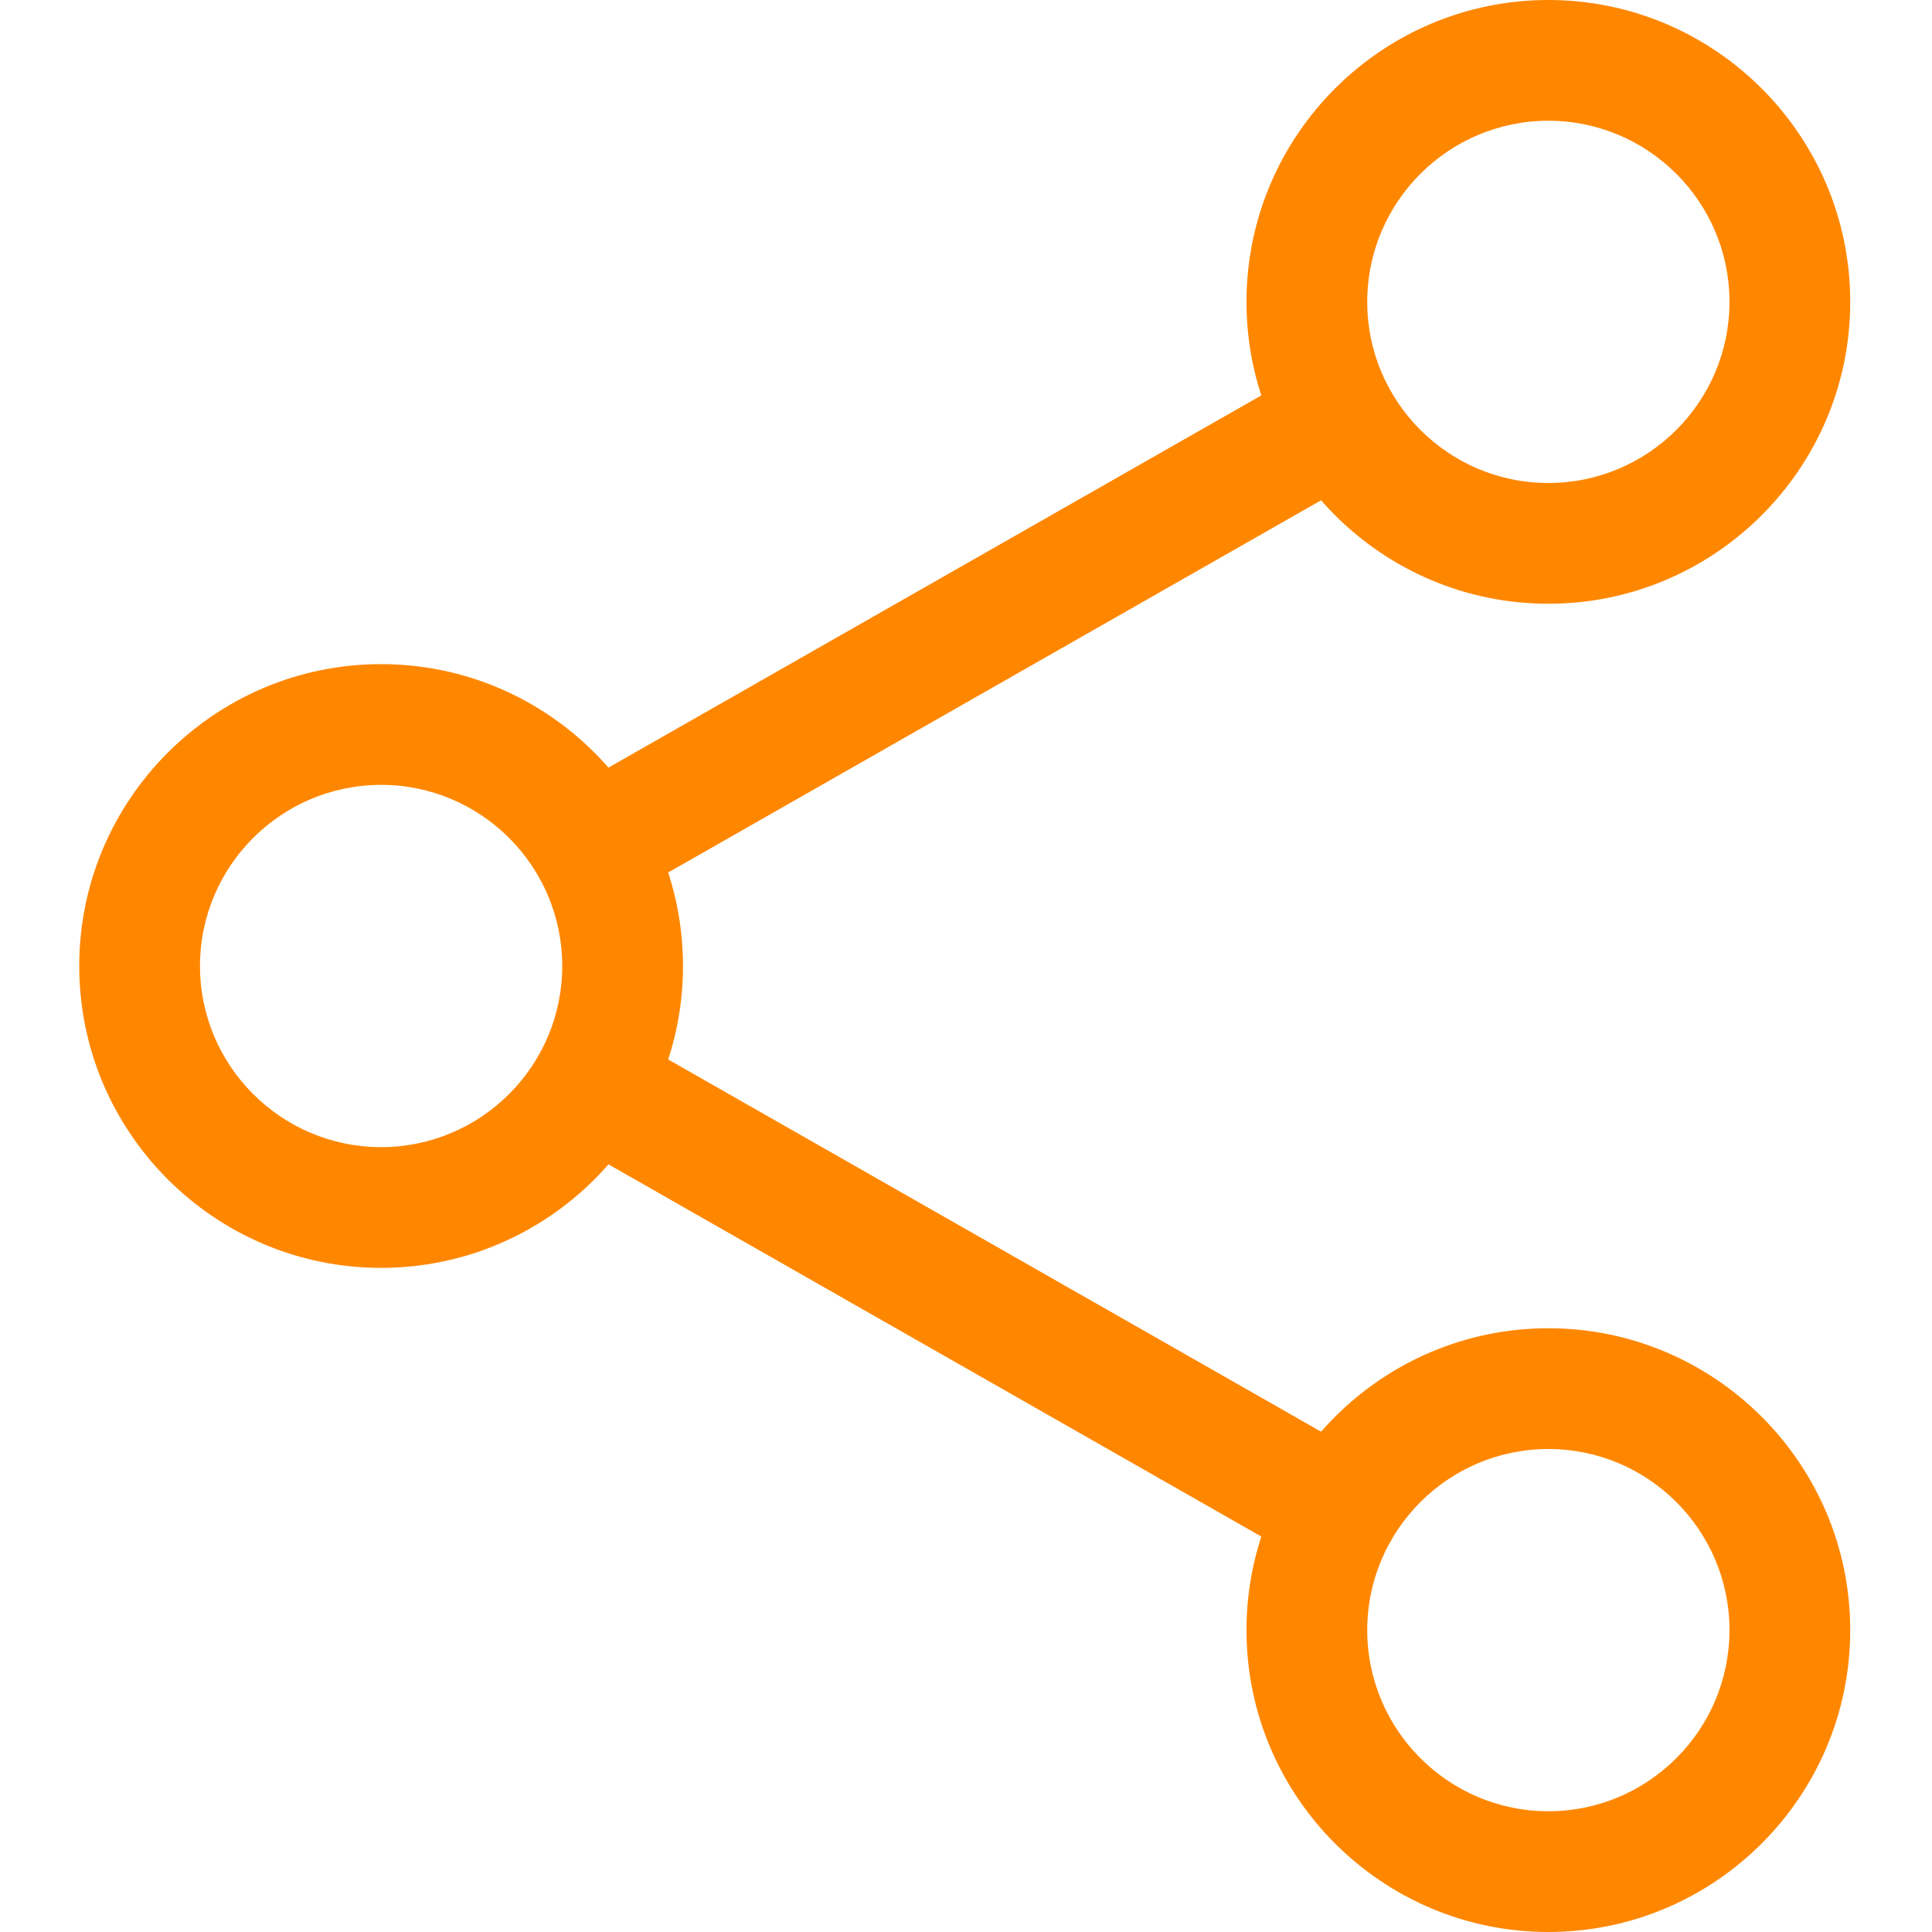
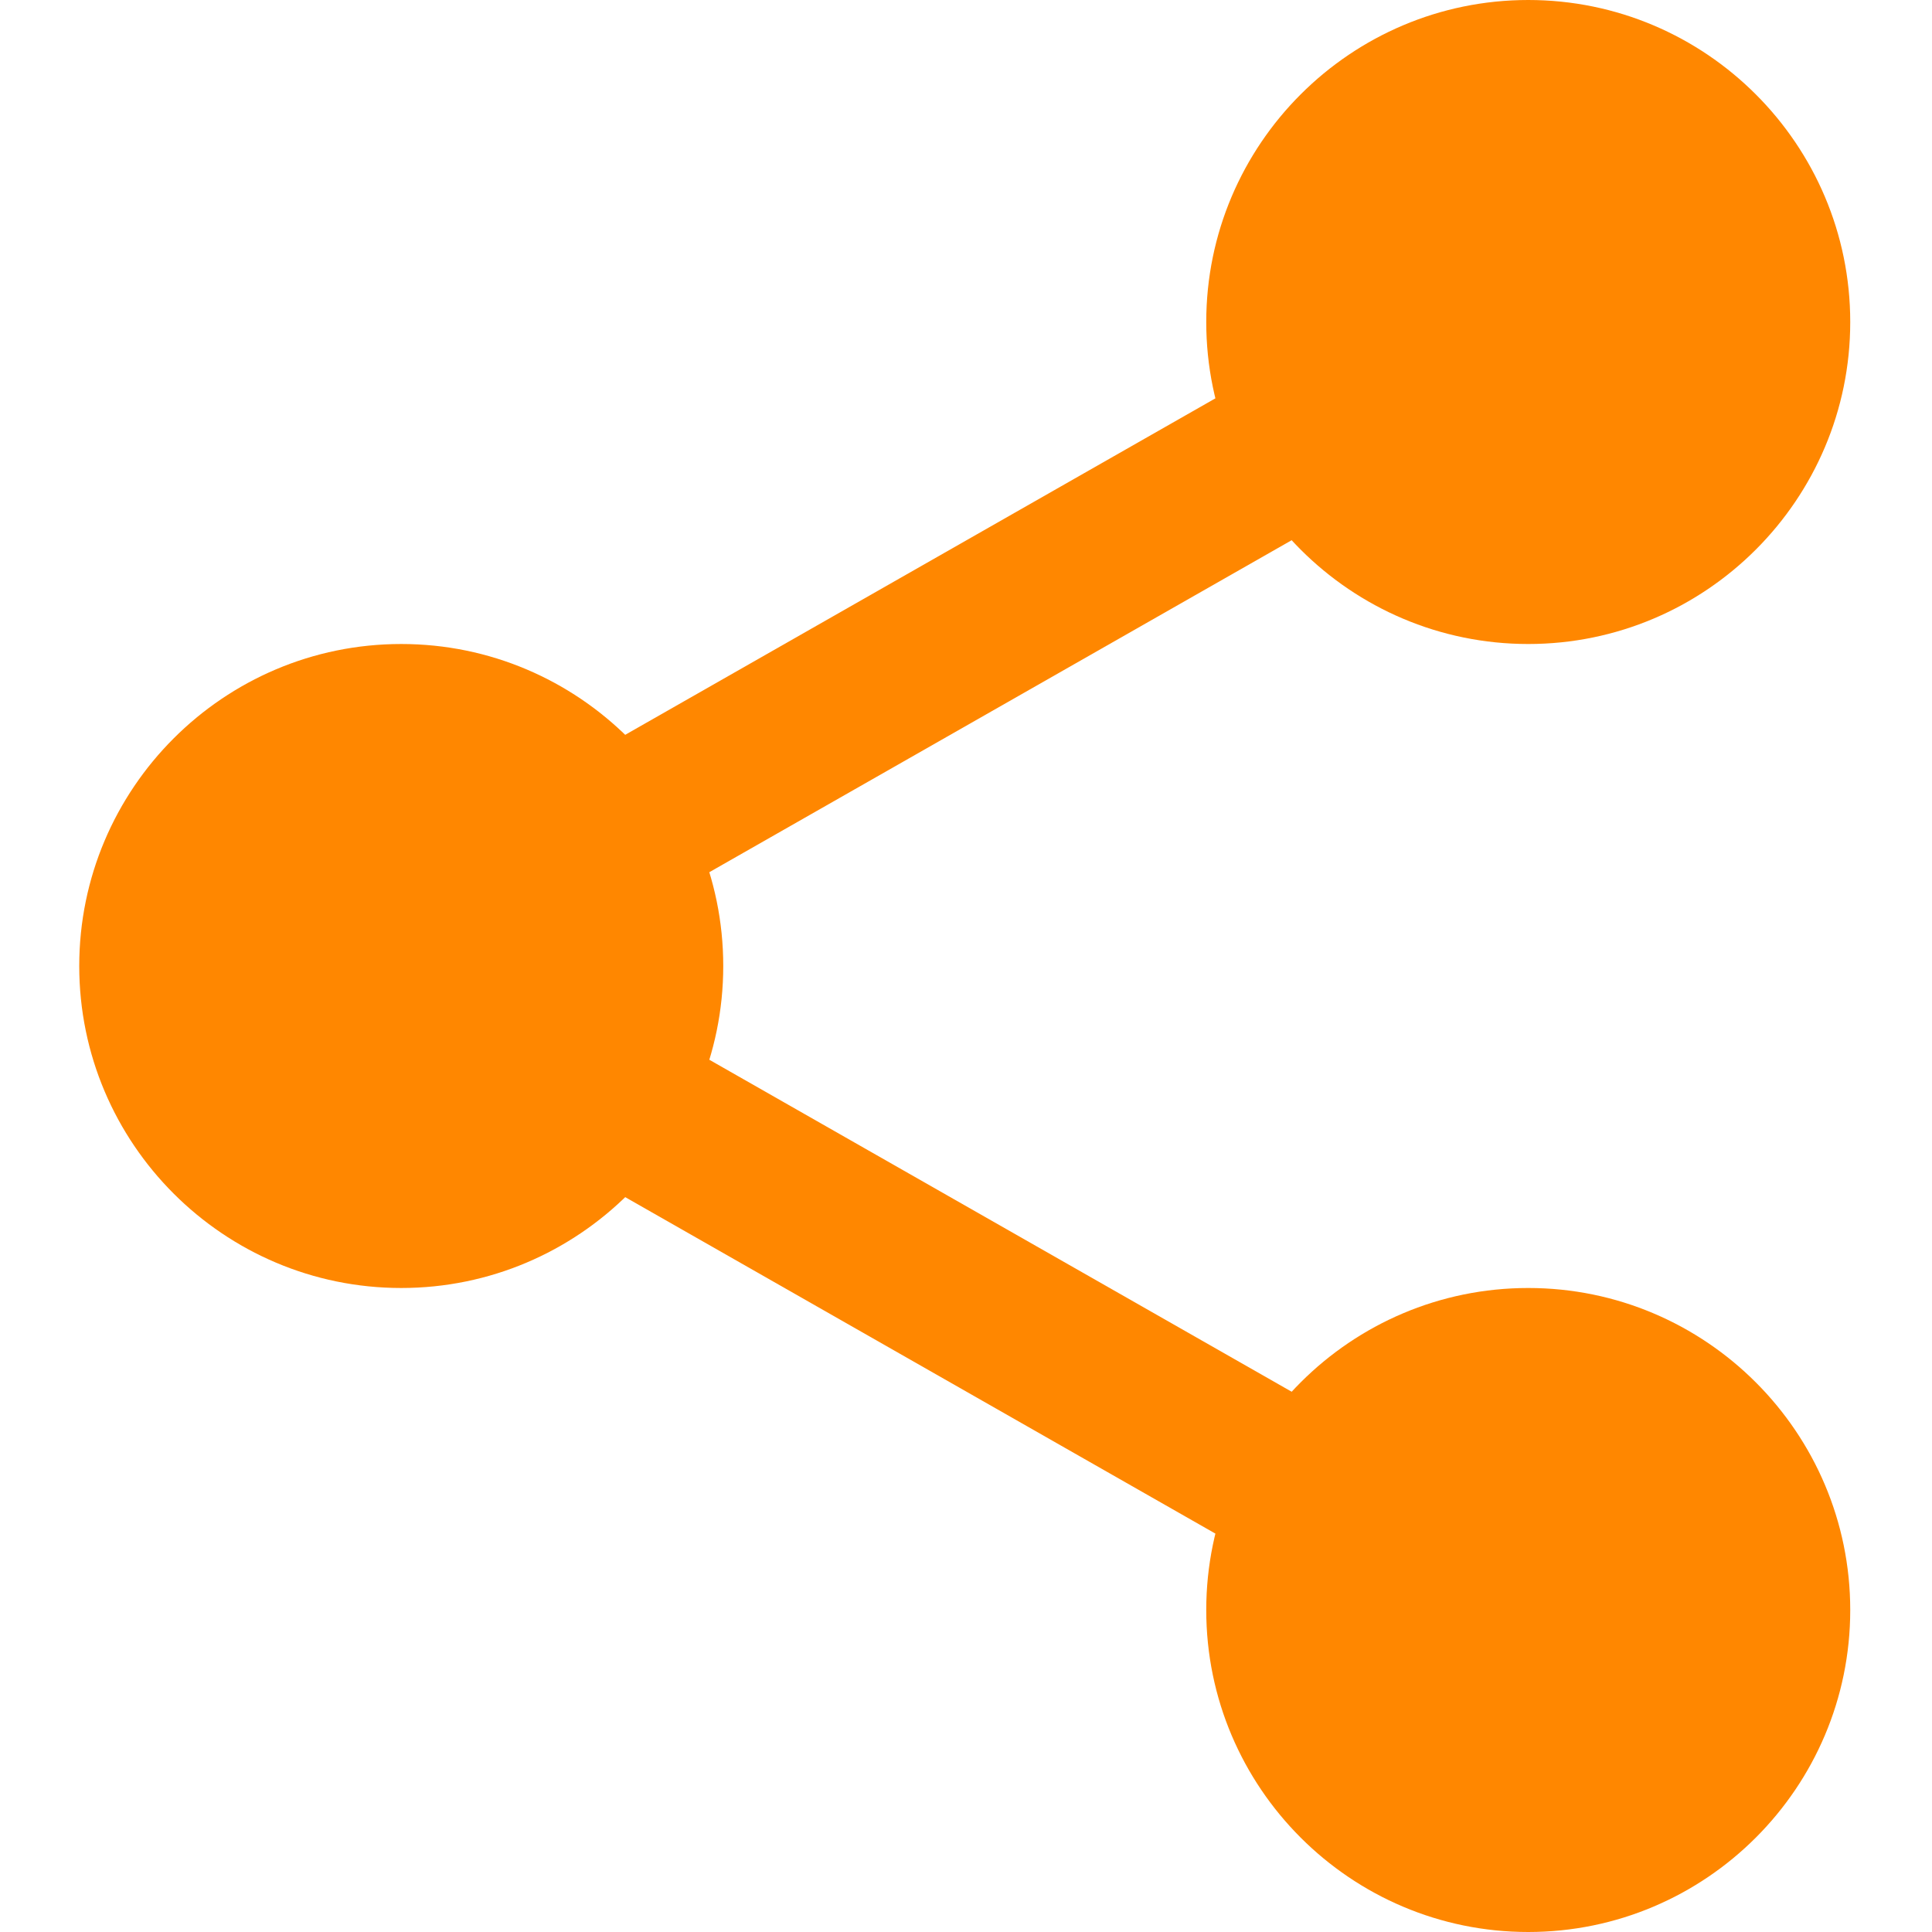
- <svg xmlns="http://www.w3.org/2000/svg" height="512pt" viewBox="-21 0 512 512" width="512pt" version="1.1" id="svg843">
-   <defs id="defs847" />
-   <path d="m389.332 160c-44.094 0-80-35.883-80-80s35.906-80 80-80c44.098 0 80 35.883 80 80s-35.902 80-80 80zm0-128c-26.453 0-48 21.523-48 48s21.547 48 48 48 48-21.523 48-48-21.547-48-48-48zm0 0" id="path833" style="fill:#ff8700;fill-opacity:1" />
-   <path d="m389.332 512c-44.094 0-80-35.883-80-80s35.906-80 80-80c44.098 0 80 35.883 80 80s-35.902 80-80 80zm0-128c-26.453 0-48 21.523-48 48s21.547 48 48 48 48-21.523 48-48-21.547-48-48-48zm0 0" id="path835" style="fill:#ff8700;fill-opacity:1" />
-   <path d="m80 336c-44.098 0-80-35.883-80-80s35.902-80 80-80 80 35.883 80 80-35.902 80-80 80zm0-128c-26.453 0-48 21.523-48 48s21.547 48 48 48 48-21.523 48-48-21.547-48-48-48zm0 0" id="path837" style="fill:#ff8700;fill-opacity:1" />
-   <path d="m135.703 240.426c-5.57 0-10.988-2.902-13.91-8.062-4.375-7.68-1.707-17.453 5.973-21.824l197.953-112.855c7.656-4.414 17.449-1.727 21.801 5.977 4.375 7.68 1.707 17.449-5.973 21.824l-197.953 112.852c-2.496 1.406-5.203 2.09-7.891 2.09zm0 0" id="path839" style="fill:#ff8700;fill-opacity:1" />
-   <path d="m333.633 416.426c-2.688 0-5.398-.684-7.895-2.109l-197.953-112.855c-7.68-4.371-10.344-14.145-5.973-21.824 4.352-7.699 14.125-10.367 21.805-5.973l197.949 112.852c7.68 4.375 10.348 14.145 5.977 21.824-2.945 5.184-8.363 8.086-13.91 8.086zm0 0" id="path841" style="fill:#ff8700;fill-opacity:1" />
+ <svg xmlns="http://www.w3.org/2000/svg" height="512pt" viewBox="-21 0 512 512" width="512pt" version="1.1" id="svg1029">
+   <defs id="defs1033" />
+   <path d="m453.332 85.332c0 38.293-31.039 69.336-69.332 69.336s-69.332-31.043-69.332-69.336c0-38.289 31.039-69.332 69.332-69.332s69.332 31.043 69.332 69.332zm0 0" id="path1013" style="fill:#ff8700;fill-opacity:1" />
+   <path d="m384 170.668c-47.062 0-85.332-38.273-85.332-85.336 0-47.059 38.27-85.332 85.332-85.332s85.332 38.273 85.332 85.332c0 47.062-38.27 85.336-85.332 85.336zm0-138.668c-29.418 0-53.332 23.938-53.332 53.332 0 29.398 23.914 53.336 53.332 53.336s53.332-23.938 53.332-53.336c0-29.395-23.914-53.332-53.332-53.332zm0 0" id="path1015" style="fill:#ff8700;fill-opacity:1" />
+   <path d="m453.332 426.668c0 38.289-31.039 69.332-69.332 69.332s-69.332-31.043-69.332-69.332c0-38.293 31.039-69.336 69.332-69.336s69.332 31.043 69.332 69.336zm0 0" id="path1017" style="fill:#ff8700;fill-opacity:1" />
+   <path d="m384 512c-47.062 0-85.332-38.273-85.332-85.332 0-47.062 38.27-85.336 85.332-85.336s85.332 38.273 85.332 85.336c0 47.059-38.27 85.332-85.332 85.332zm0-138.668c-29.418 0-53.332 23.938-53.332 53.336 0 29.395 23.914 53.332 53.332 53.332s53.332-23.938 53.332-53.332c0-29.398-23.914-53.336-53.332-53.336zm0 0" id="path1019" style="fill:#ff8700;fill-opacity:1" />
+   <path d="m154.668 256c0 38.293-31.043 69.332-69.336 69.332-38.289 0-69.332-31.039-69.332-69.332s31.043-69.332 69.332-69.332c38.293 0 69.336 31.039 69.336 69.332zm0 0" id="path1021" style="fill:#ff8700;fill-opacity:1" />
+   <path d="m85.332 341.332c-47.059 0-85.332-38.27-85.332-85.332s38.273-85.332 85.332-85.332c47.062 0 85.336 38.27 85.336 85.332s-38.273 85.332-85.336 85.332zm0-138.664c-29.418 0-53.332 23.934-53.332 53.332s23.914 53.332 53.332 53.332c29.422 0 53.336-23.934 53.336-53.332s-23.914-53.332-53.336-53.332zm0 0" id="path1023" style="fill:#ff8700;fill-opacity:1" />
+   <path d="m135.703 245.762c-7.426 0-14.637-3.863-18.562-10.773-5.824-10.219-2.238-23.254 7.98-29.102l197.949-112.852c10.219-5.867 23.254-2.281 29.102 7.977 5.824 10.219 2.238 23.254-7.98 29.102l-197.953 112.852c-3.328 1.898-6.953 2.797-10.535 2.797zm0 0" id="path1025" style="fill:#ff8700;fill-opacity:1" />
+   <path d="m333.633 421.762c-3.586 0-7.211-.898-10.539-2.797l-197.953-112.852c-10.219-5.824-13.801-18.859-7.977-29.102 5.801-10.238 18.855-13.844 29.098-7.977l197.953 112.852c10.219 5.824 13.801 18.859 7.977 29.102-3.945 6.91-11.156 10.773-18.559 10.773zm0 0" id="path1027" style="fill:#ff8700;fill-opacity:1" />
</svg>
